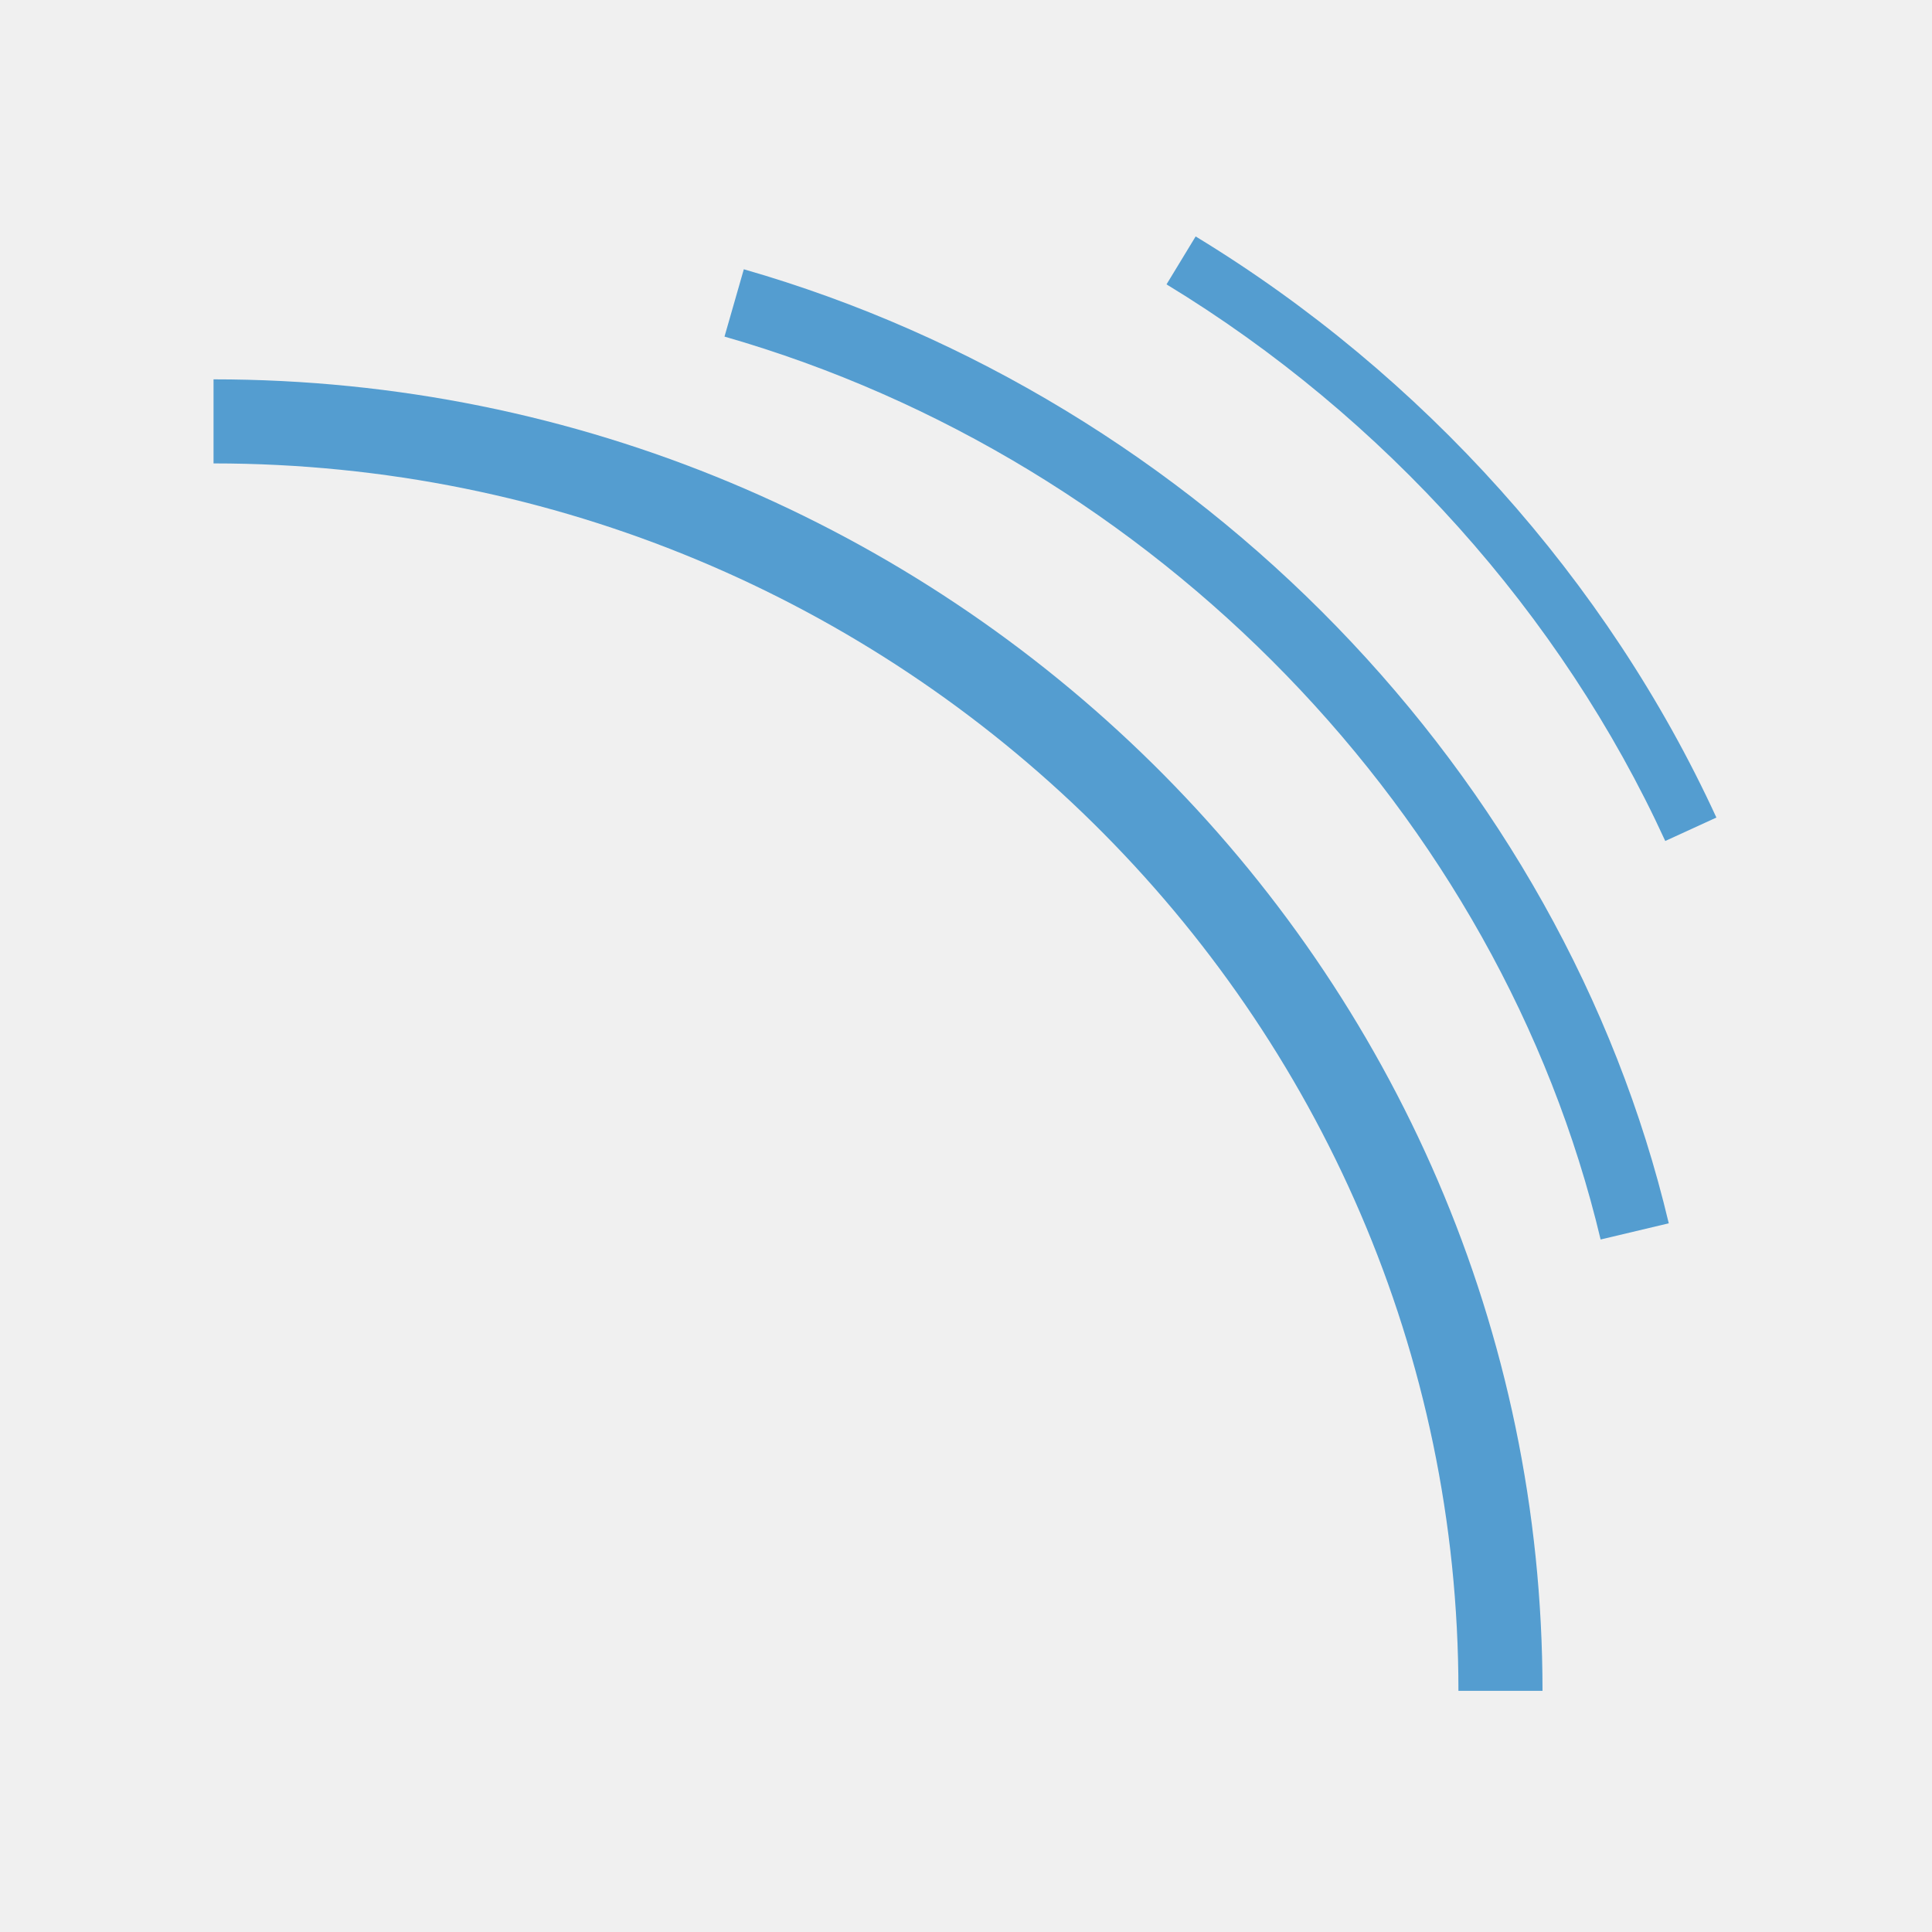
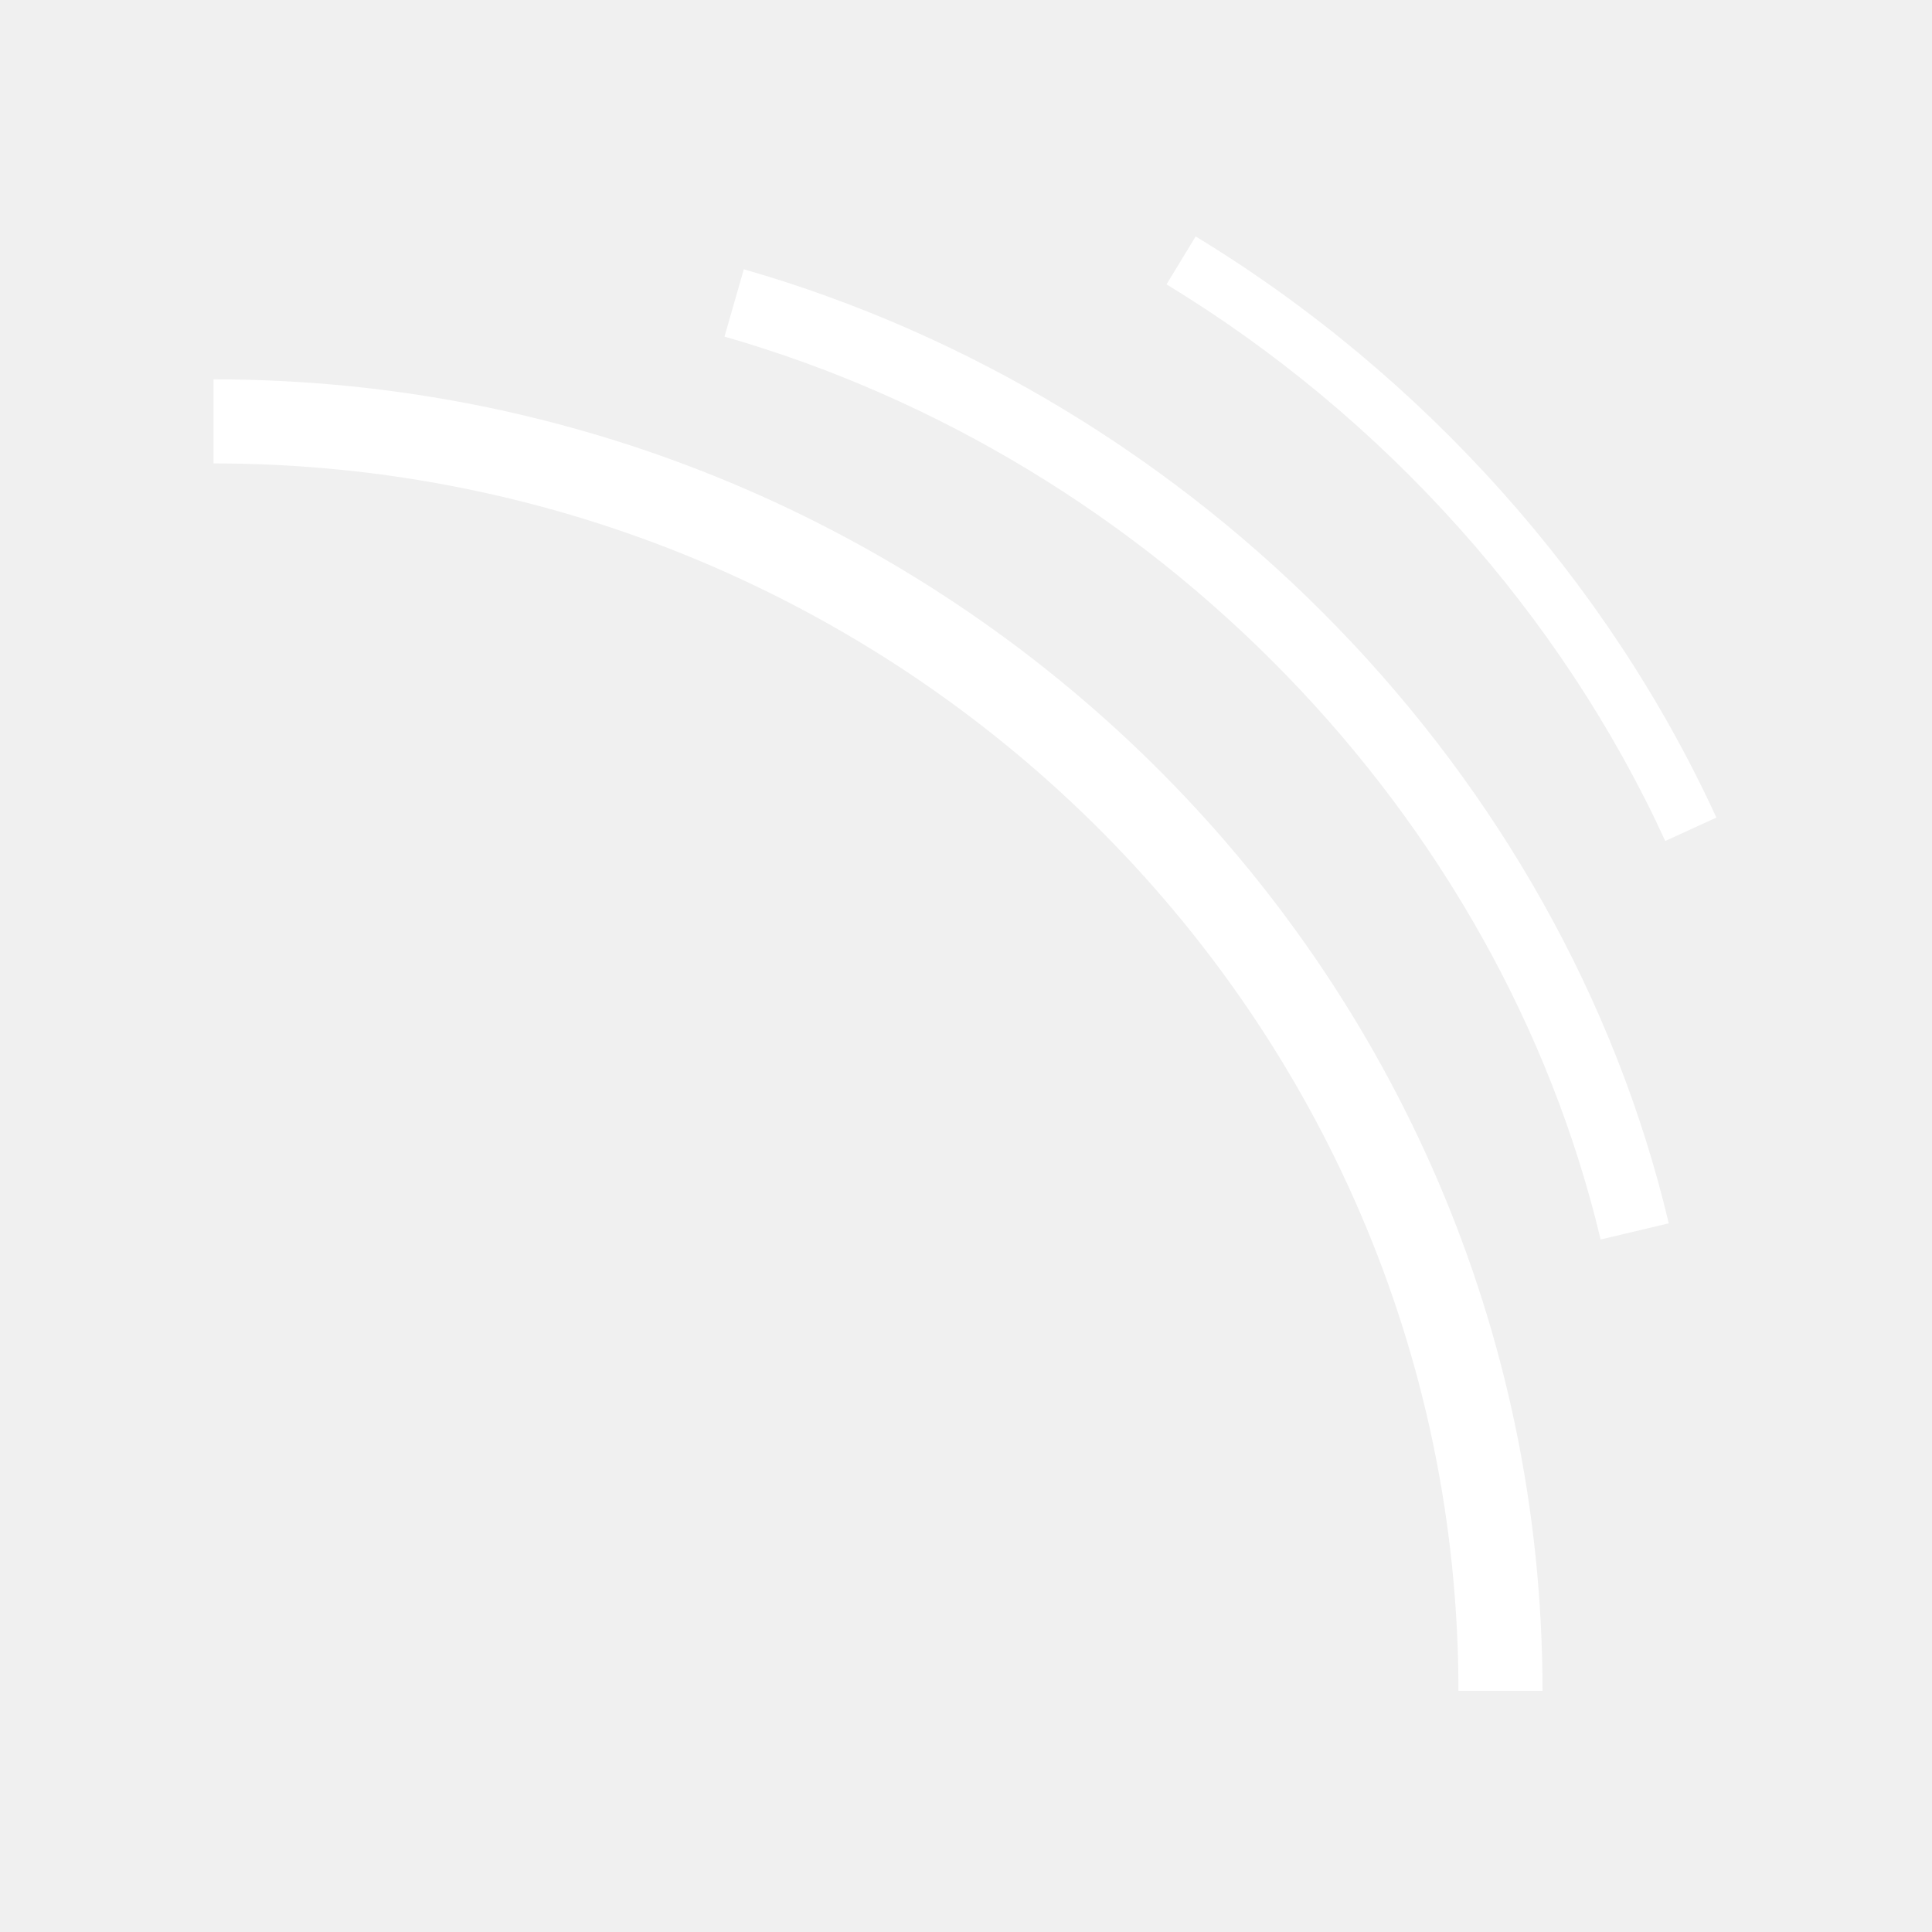
- <svg xmlns="http://www.w3.org/2000/svg" id="Calque_1" data-name="Calque 1" viewBox="0 0 512 512">
-   <defs>
-     <style>.cls-1{fill:#549dd0;}</style>
-   </defs>
-   <g id="Illustration_5" data-name="Illustration 5">
-     <path class="cls-1" d="M408.78,448.09H386.5c0-179.36-148-325.28-329.91-325.28V100.53C250.79,100.53,408.78,256.44,408.78,448.09Z" />
-     <path class="cls-1" d="M424.18,328.48C397.43,216,306.27,122,192,89.2l5.12-17.84C317.73,106,414,205.23,442.24,324.19Z" />
-     <path class="cls-1" d="M441.31,222.87c-27.55-60.08-74.49-112.46-132.17-147.51l7.72-12.7c60.19,36.58,109.18,91.27,138,154Z" />
+ <svg xmlns="http://www.w3.org/2000/svg" viewBox="0 0 512 512">
+   <g fill="#fff">
+     <path d="M408.78 448.09H386.5c0-179.36-148-325.28-329.91-325.28v-22.28c194.2 0 352.19 155.91 352.19 347.56z" />
+     <path d="M424.18 328.48C397.43 216 306.27 122 192 89.2l5.12-17.84C317.73 106 414 205.23 442.24 324.19zM441.31 222.87c-27.55-60.08-74.49-112.46-132.17-147.51l7.72-12.7c60.19 36.58 109.18 91.27 138 154z" />
  </g>
</svg>
